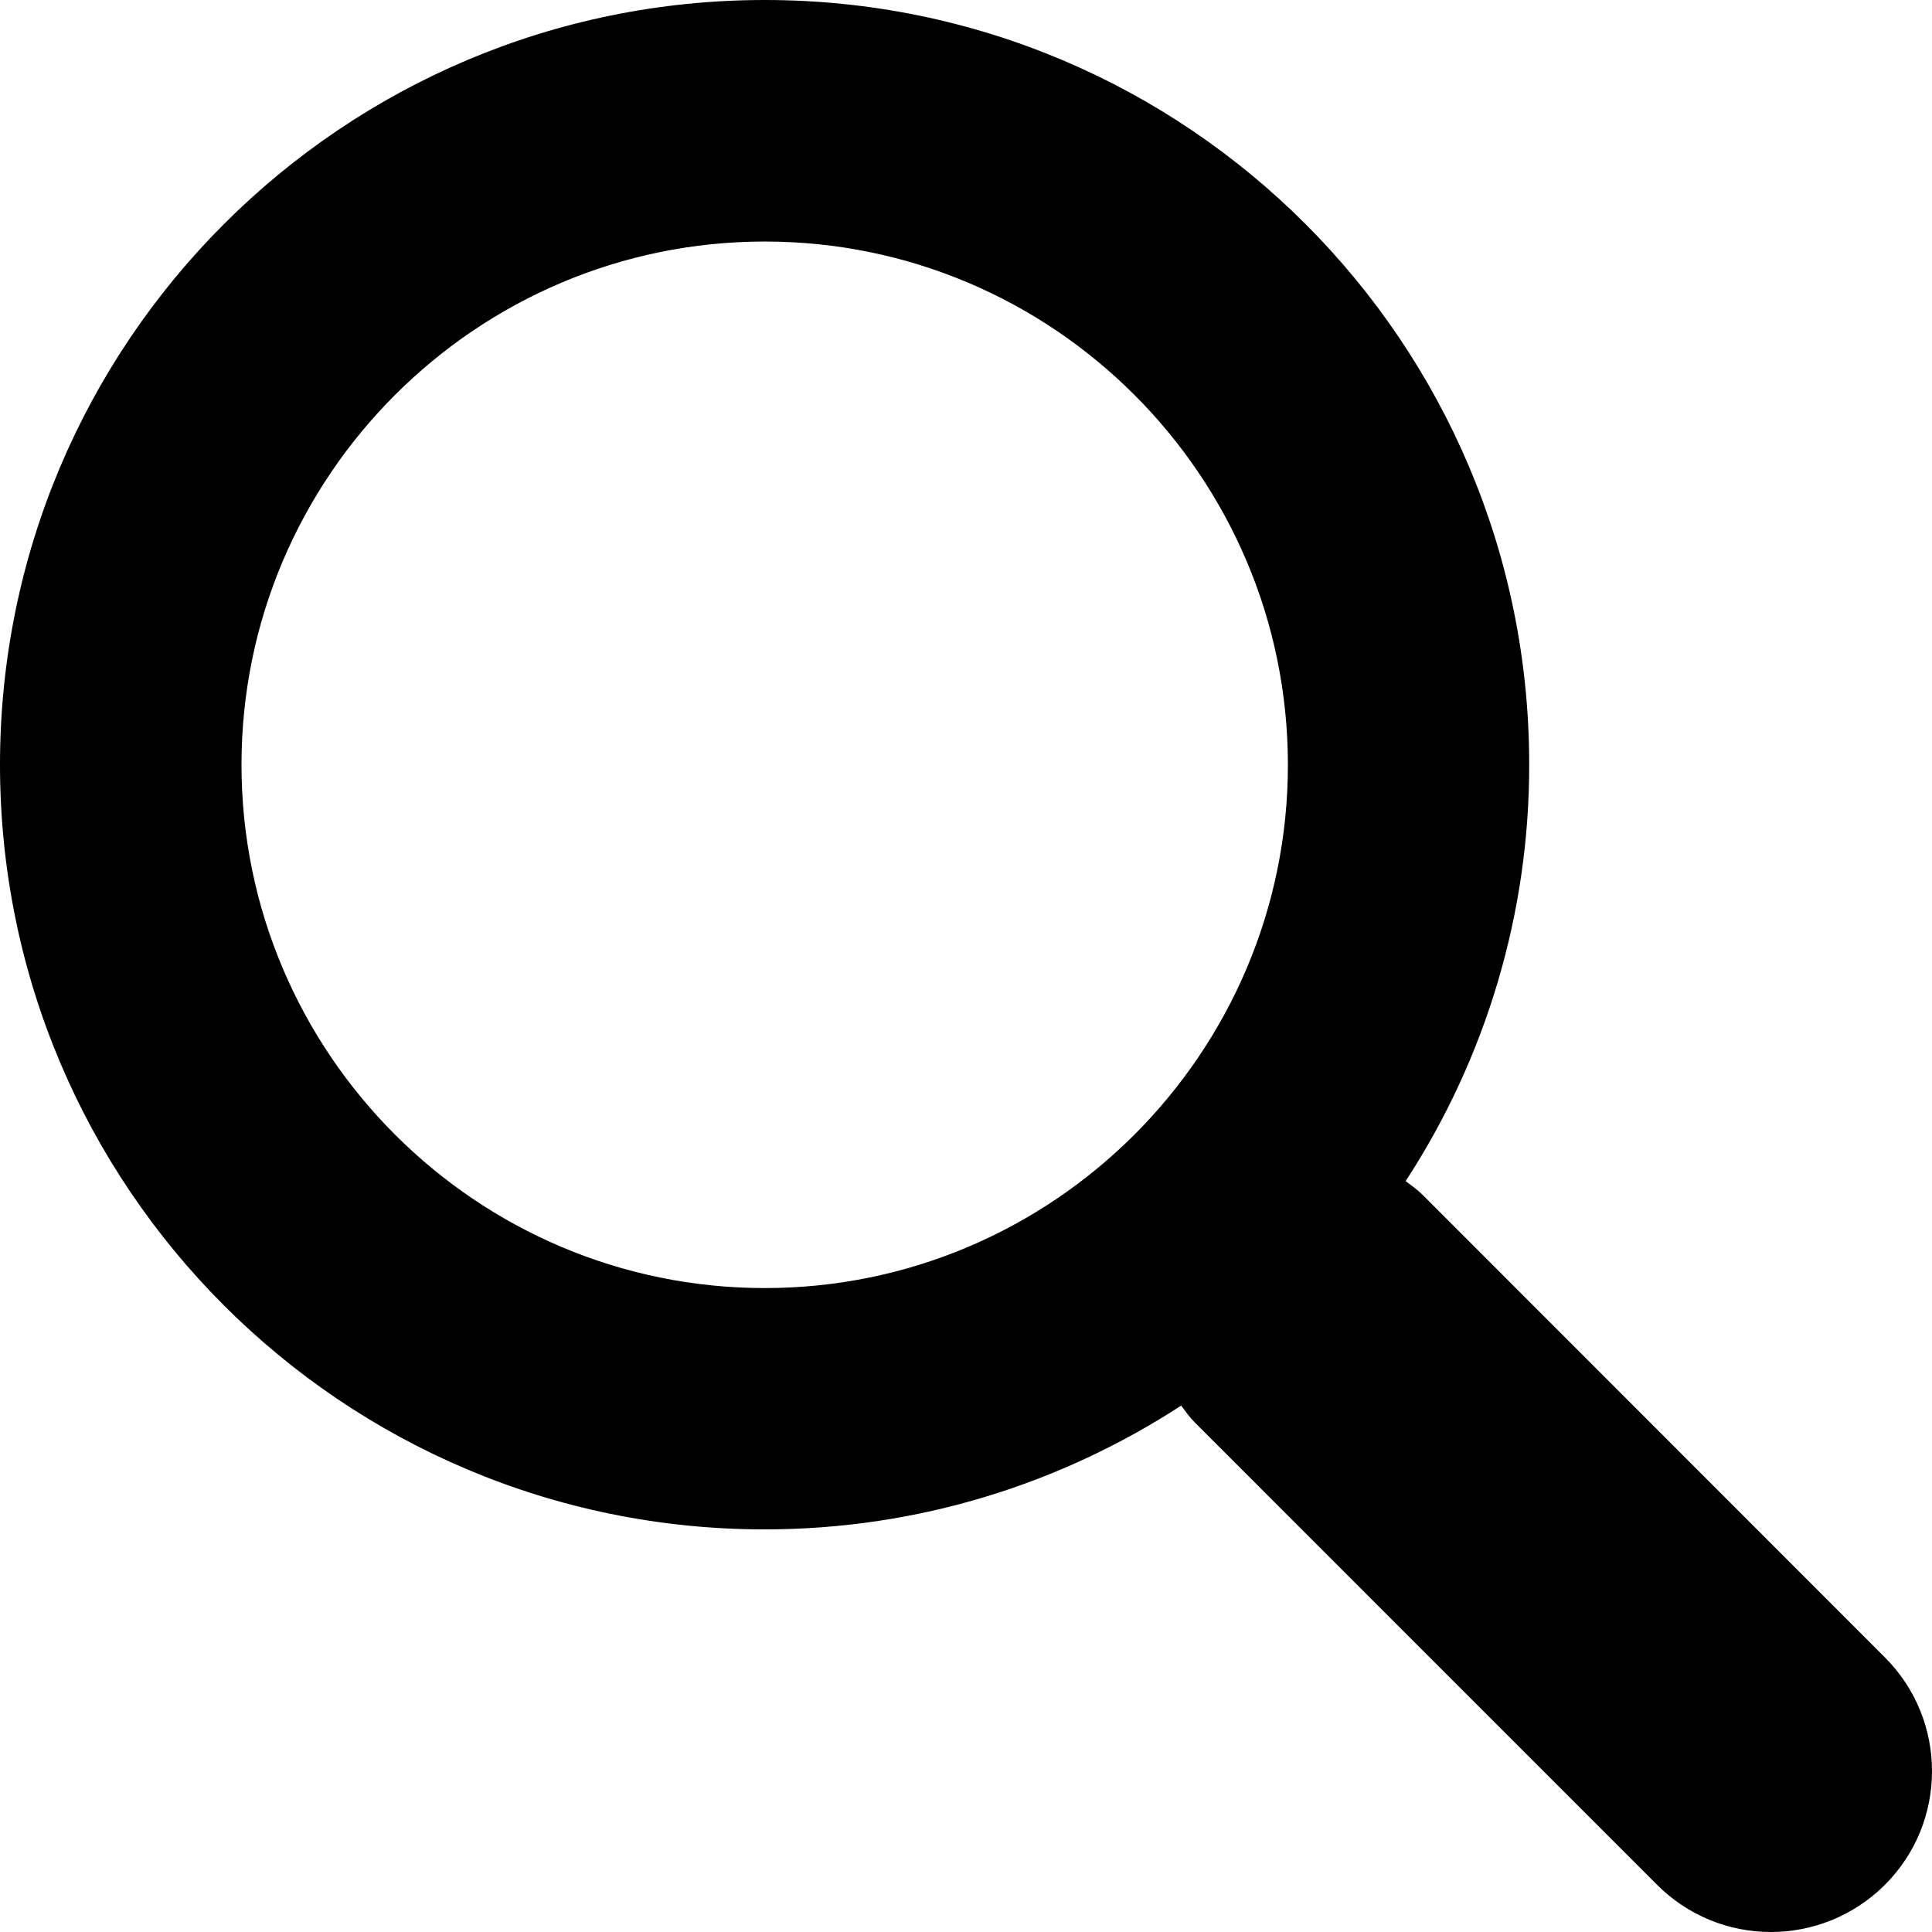
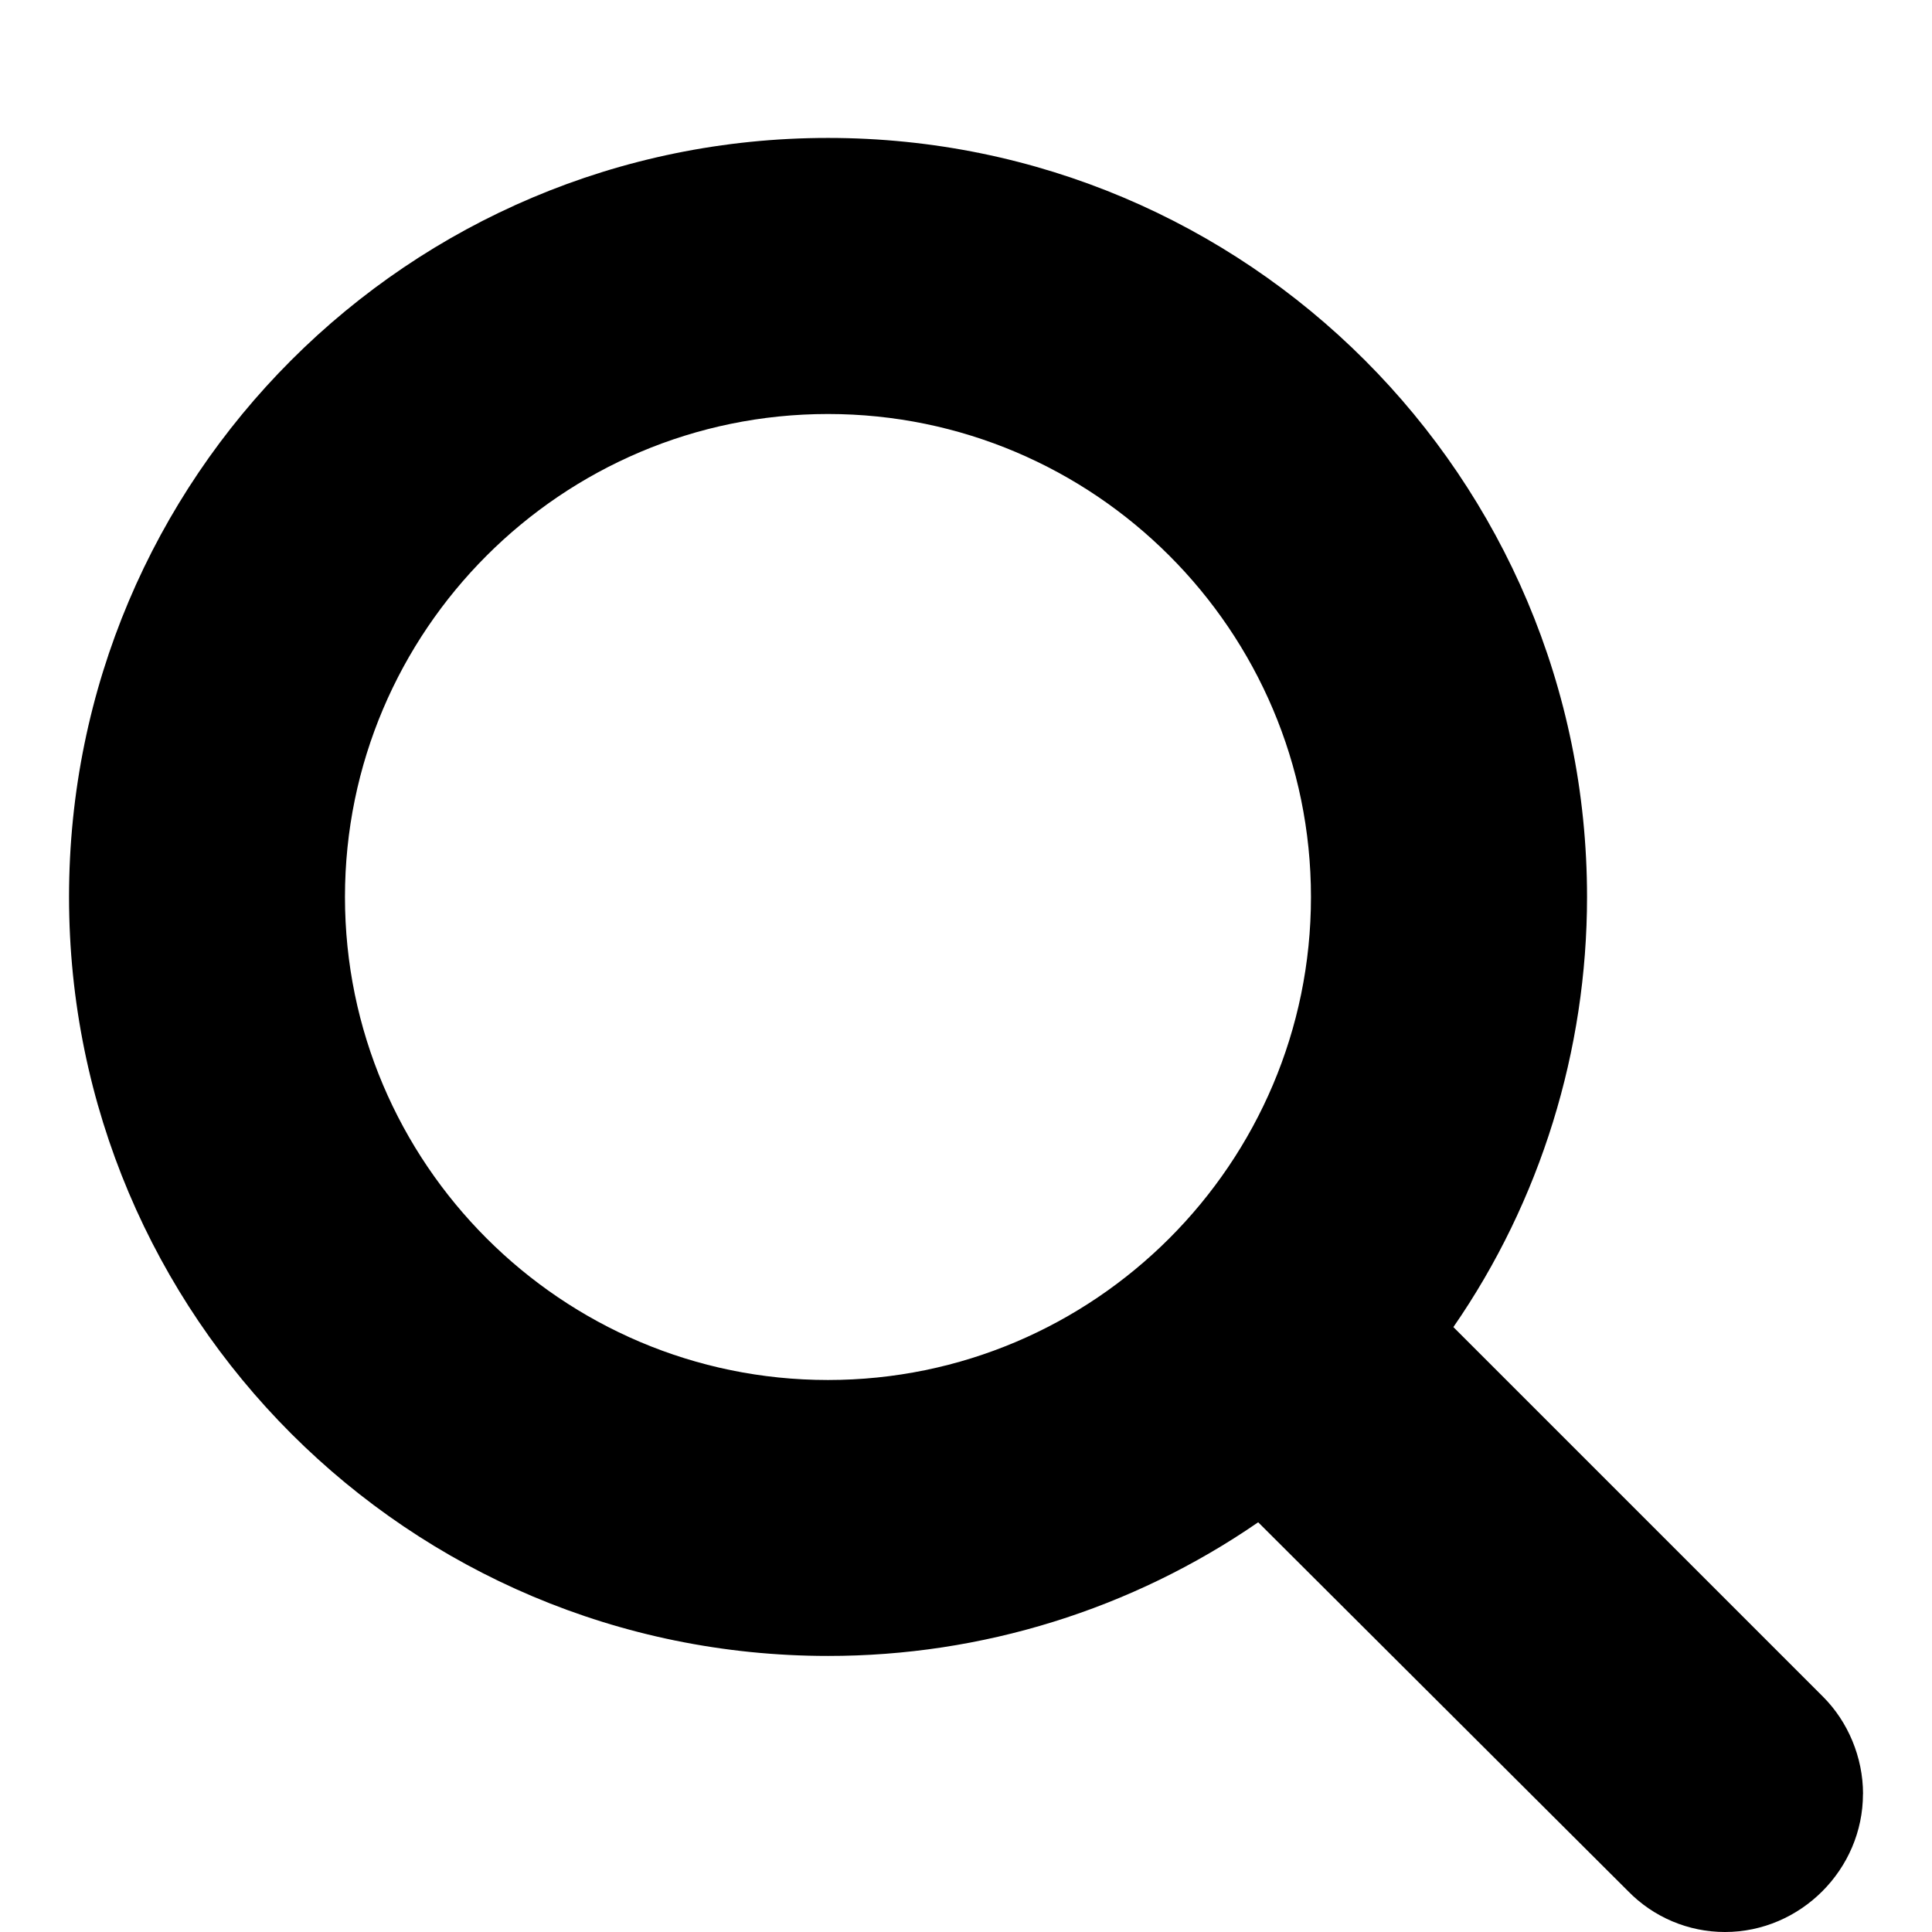
- <svg xmlns="http://www.w3.org/2000/svg" width="128" height="128">
-   <path d="M124.884 109.812L94.256 79.166c-.357-.357-.757-.629-1.129-.914a50.366 50.366 0 0 0 8.186-27.59C101.327 22.689 78.656 0 50.67 0 22.685 0 0 22.688 0 50.663c0 27.989 22.685 50.663 50.656 50.663 10.186 0 19.643-3.03 27.6-8.201.286.385.557.771.9 1.114l30.628 30.632a10.633 10.633 0 0 0 7.543 3.129c2.728 0 5.457-1.043 7.543-3.115 4.171-4.157 4.171-10.915.014-15.073M50.671 85.338C31.557 85.338 16 69.78 16 50.663c0-19.102 15.557-34.661 34.67-34.661 19.115 0 34.657 15.559 34.657 34.675 0 19.102-15.557 34.661-34.656 34.661" />
+ <svg xmlns="http://www.w3.org/2000/svg" t="1659721682408" class="icon" viewBox="0 0 1024 1024" version="1.1" p-id="19399" width="200" height="200">
+   <defs>
+     <style type="text/css">@font-face { font-family: feedback-iconfont; src: url("//at.alicdn.com/t/font_1031158_u69w8yhxdu.woff2?t=1630033759944") format("woff2"), url("//at.alicdn.com/t/font_1031158_u69w8yhxdu.woff?t=1630033759944") format("woff"), url("//at.alicdn.com/t/font_1031158_u69w8yhxdu.ttf?t=1630033759944") format("truetype"); }
+ </style>
+   </defs>
+   <path d="M694.839 475.429c0-141.129-114.871-256-256-256s-256 114.871-256 256 114.871 256 256 256 256-114.871 256-256z m292.571 475.429c0 40.009-33.134 73.143-73.143 73.143a71.68 71.68 0 0 1-51.419-21.723l-195.986-195.438a401.225 401.225 0 0 1-227.986 70.839c-222.281 0-402.286-180.005-402.286-402.286s180.005-402.286 402.286-402.286 402.286 180.005 402.286 402.286c0 81.152-24.576 161.134-70.839 227.986l195.986 195.986c13.129 13.129 21.138 32 21.138 51.419z" fill="" p-id="19400" />
</svg>
